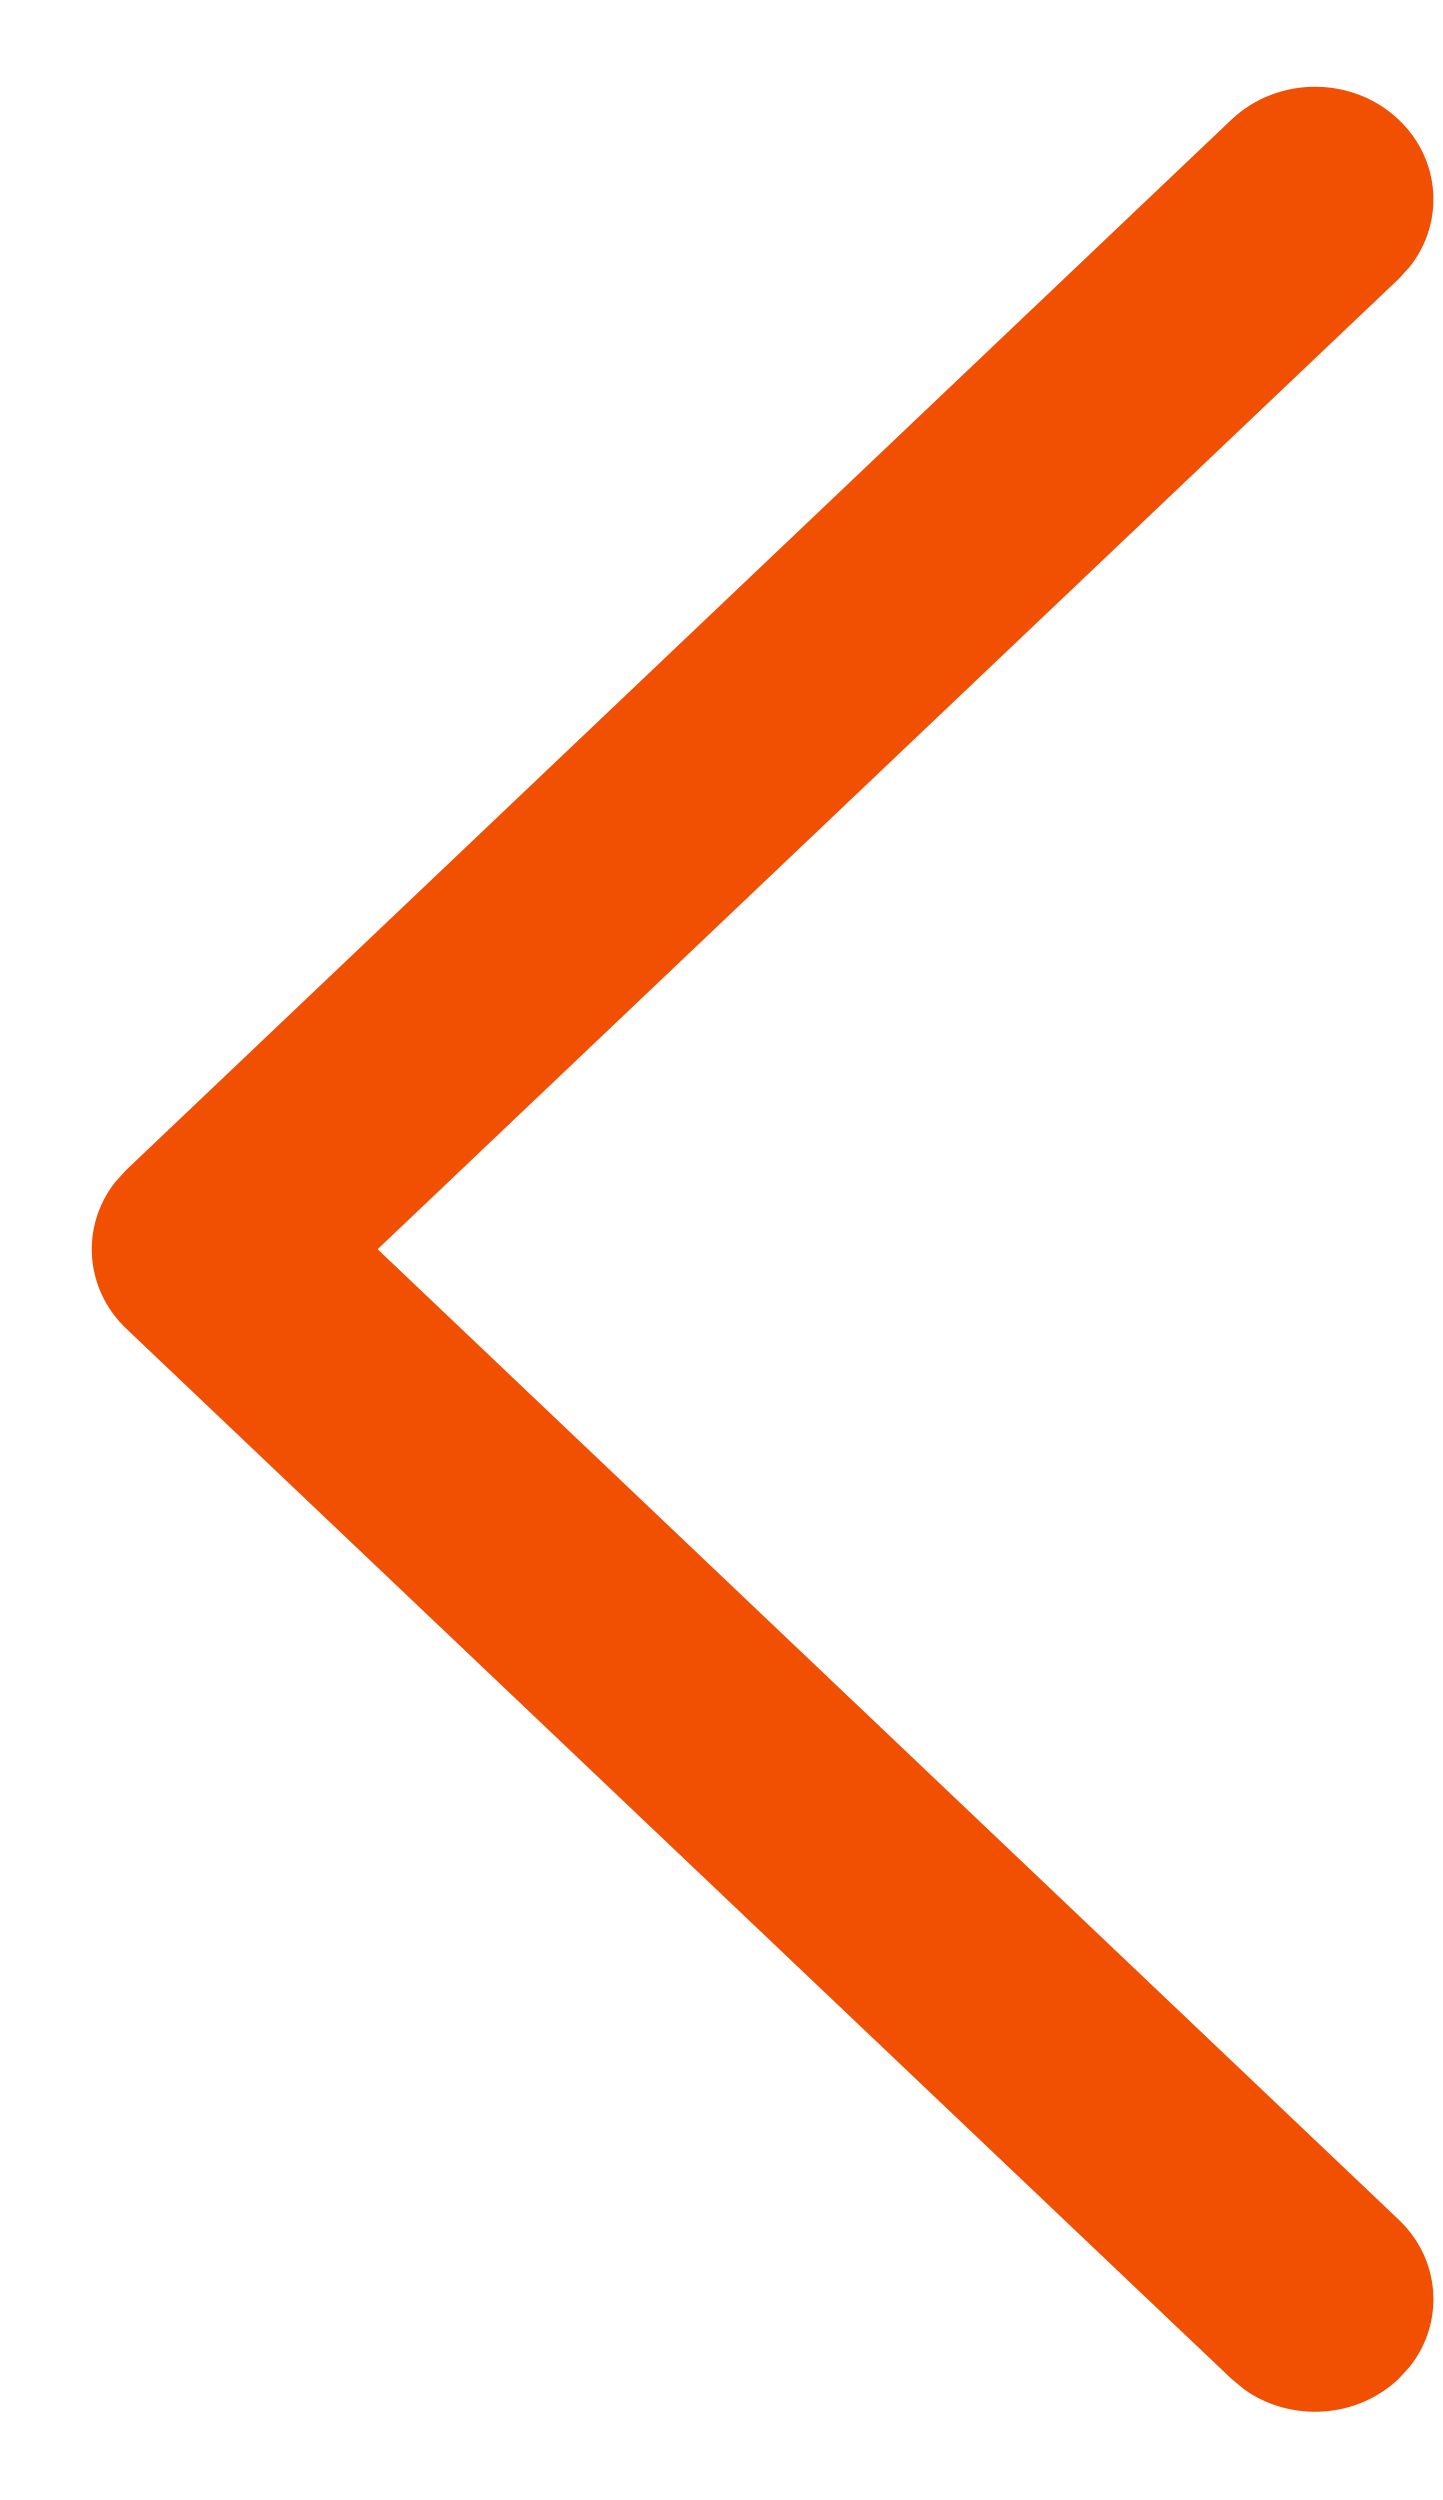
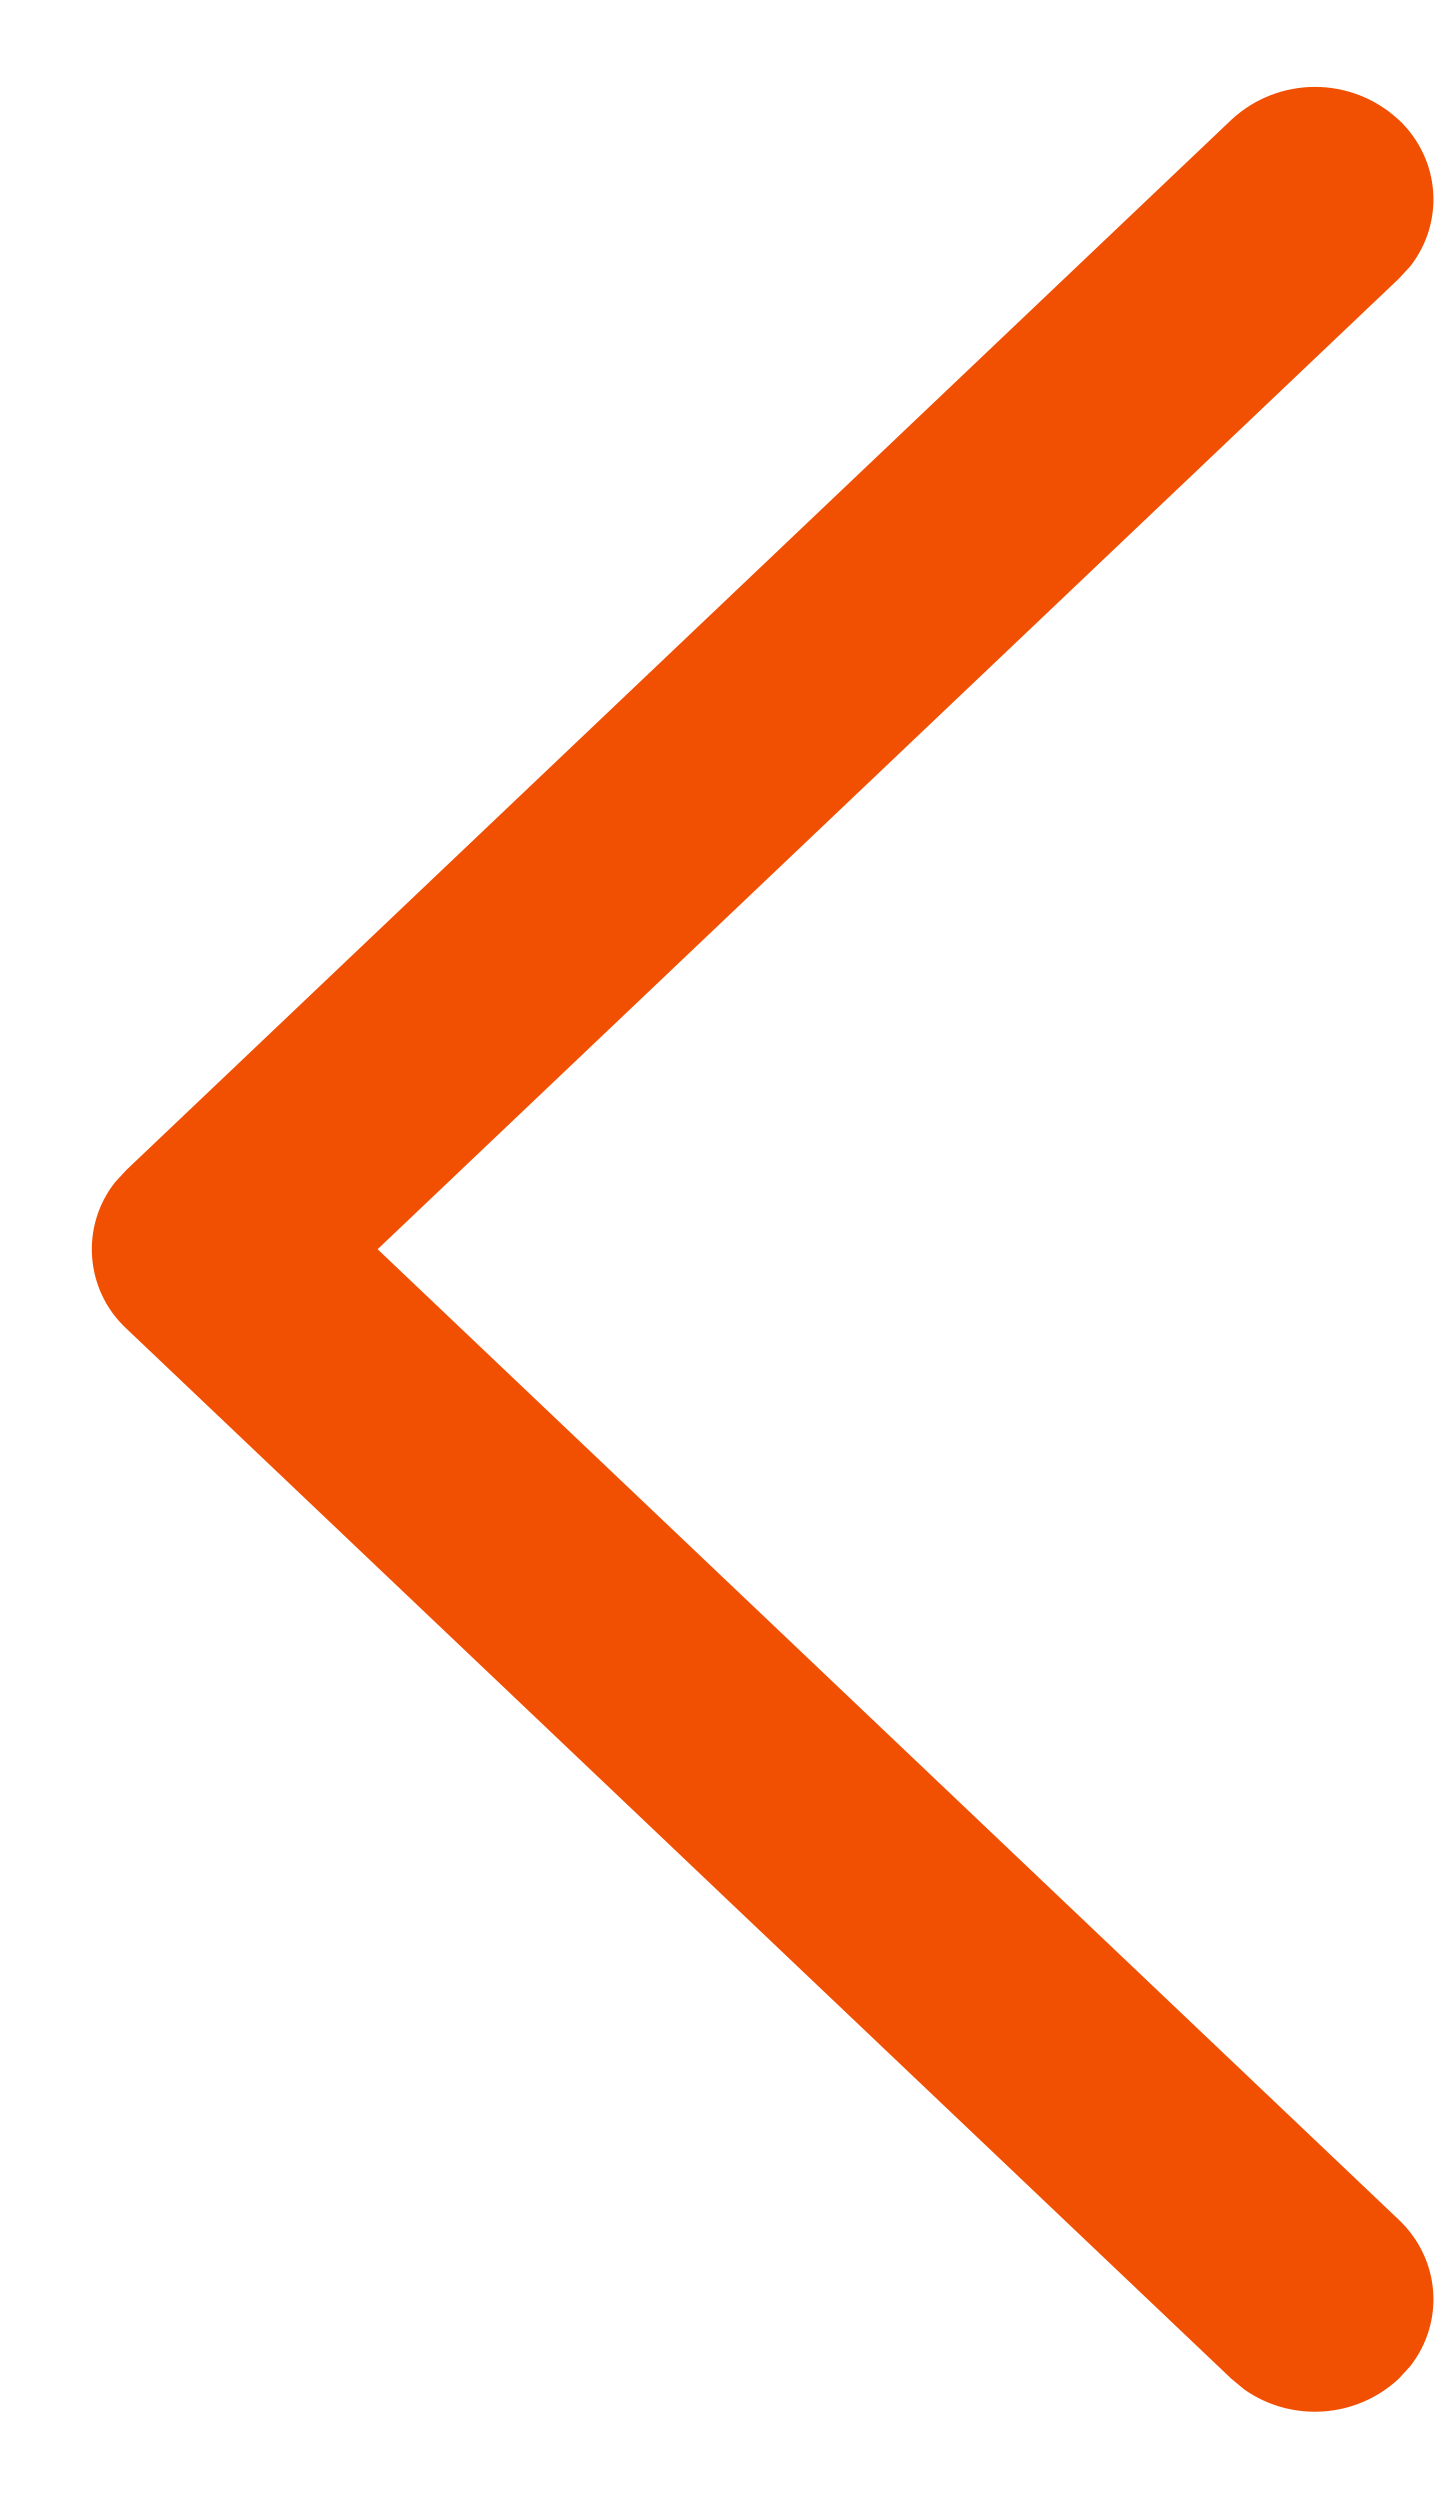
- <svg xmlns="http://www.w3.org/2000/svg" width="15" height="26" viewBox="0 0 15 26" fill="none">
-   <path d="M14.547 1.245C14.984 1.661 15.024 2.311 14.666 2.769L14.547 2.9L3.927 12.992L14.547 23.085C14.984 23.5 15.024 24.15 14.666 24.608L14.547 24.739C14.11 25.155 13.426 25.193 12.944 24.853L12.806 24.739L1.315 13.82C0.878 13.404 0.838 12.754 1.196 12.296L1.315 12.165L12.806 1.245C13.287 0.788 14.066 0.788 14.547 1.245Z" fill="#F14F02" />
+ <svg xmlns="http://www.w3.org/2000/svg" width="15" height="26" fill="none">
+   <path d="M14.547 1.245c.437.416.477 1.066.12 1.524l-.12.13-10.62 10.093 10.62 10.093c.437.415.477 1.065.12 1.523l-.12.131a1.28 1.28 0 0 1-1.603.114l-.138-.114-11.49-10.92a1.127 1.127 0 0 1-.12-1.523l.12-.13 11.49-10.92a1.277 1.277 0 0 1 1.74 0Z" fill="#F14F02" />
</svg>
